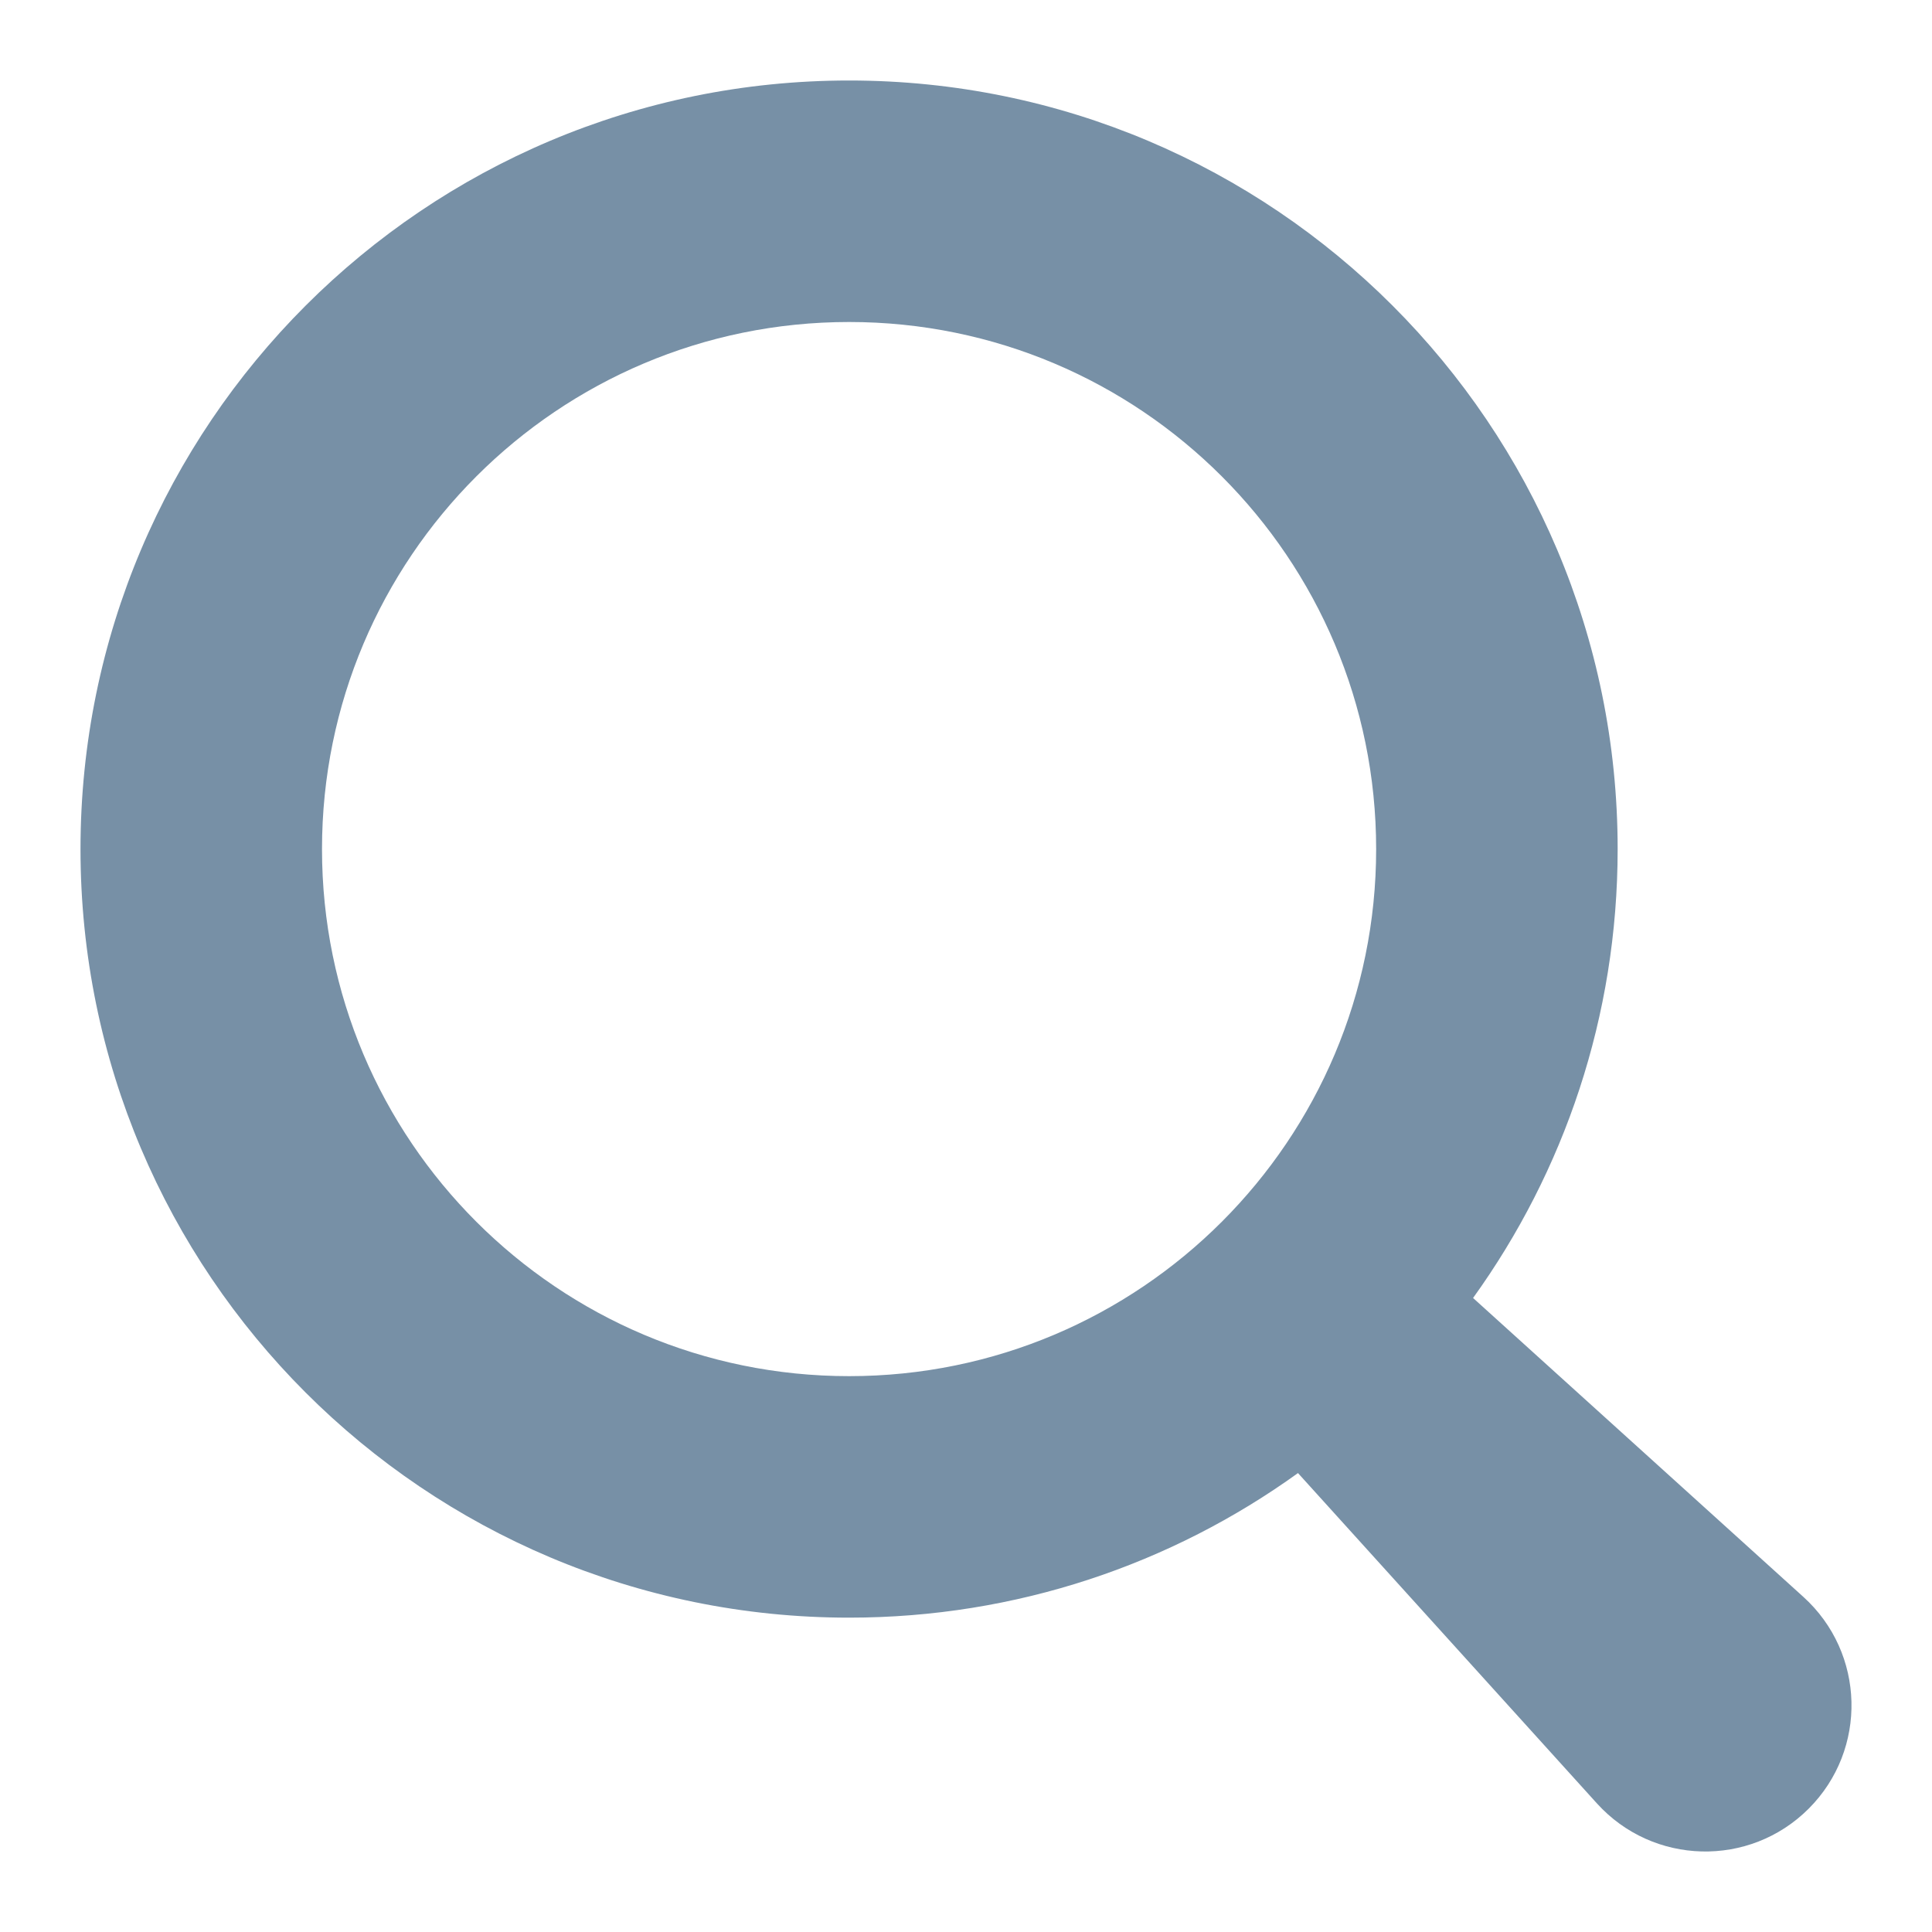
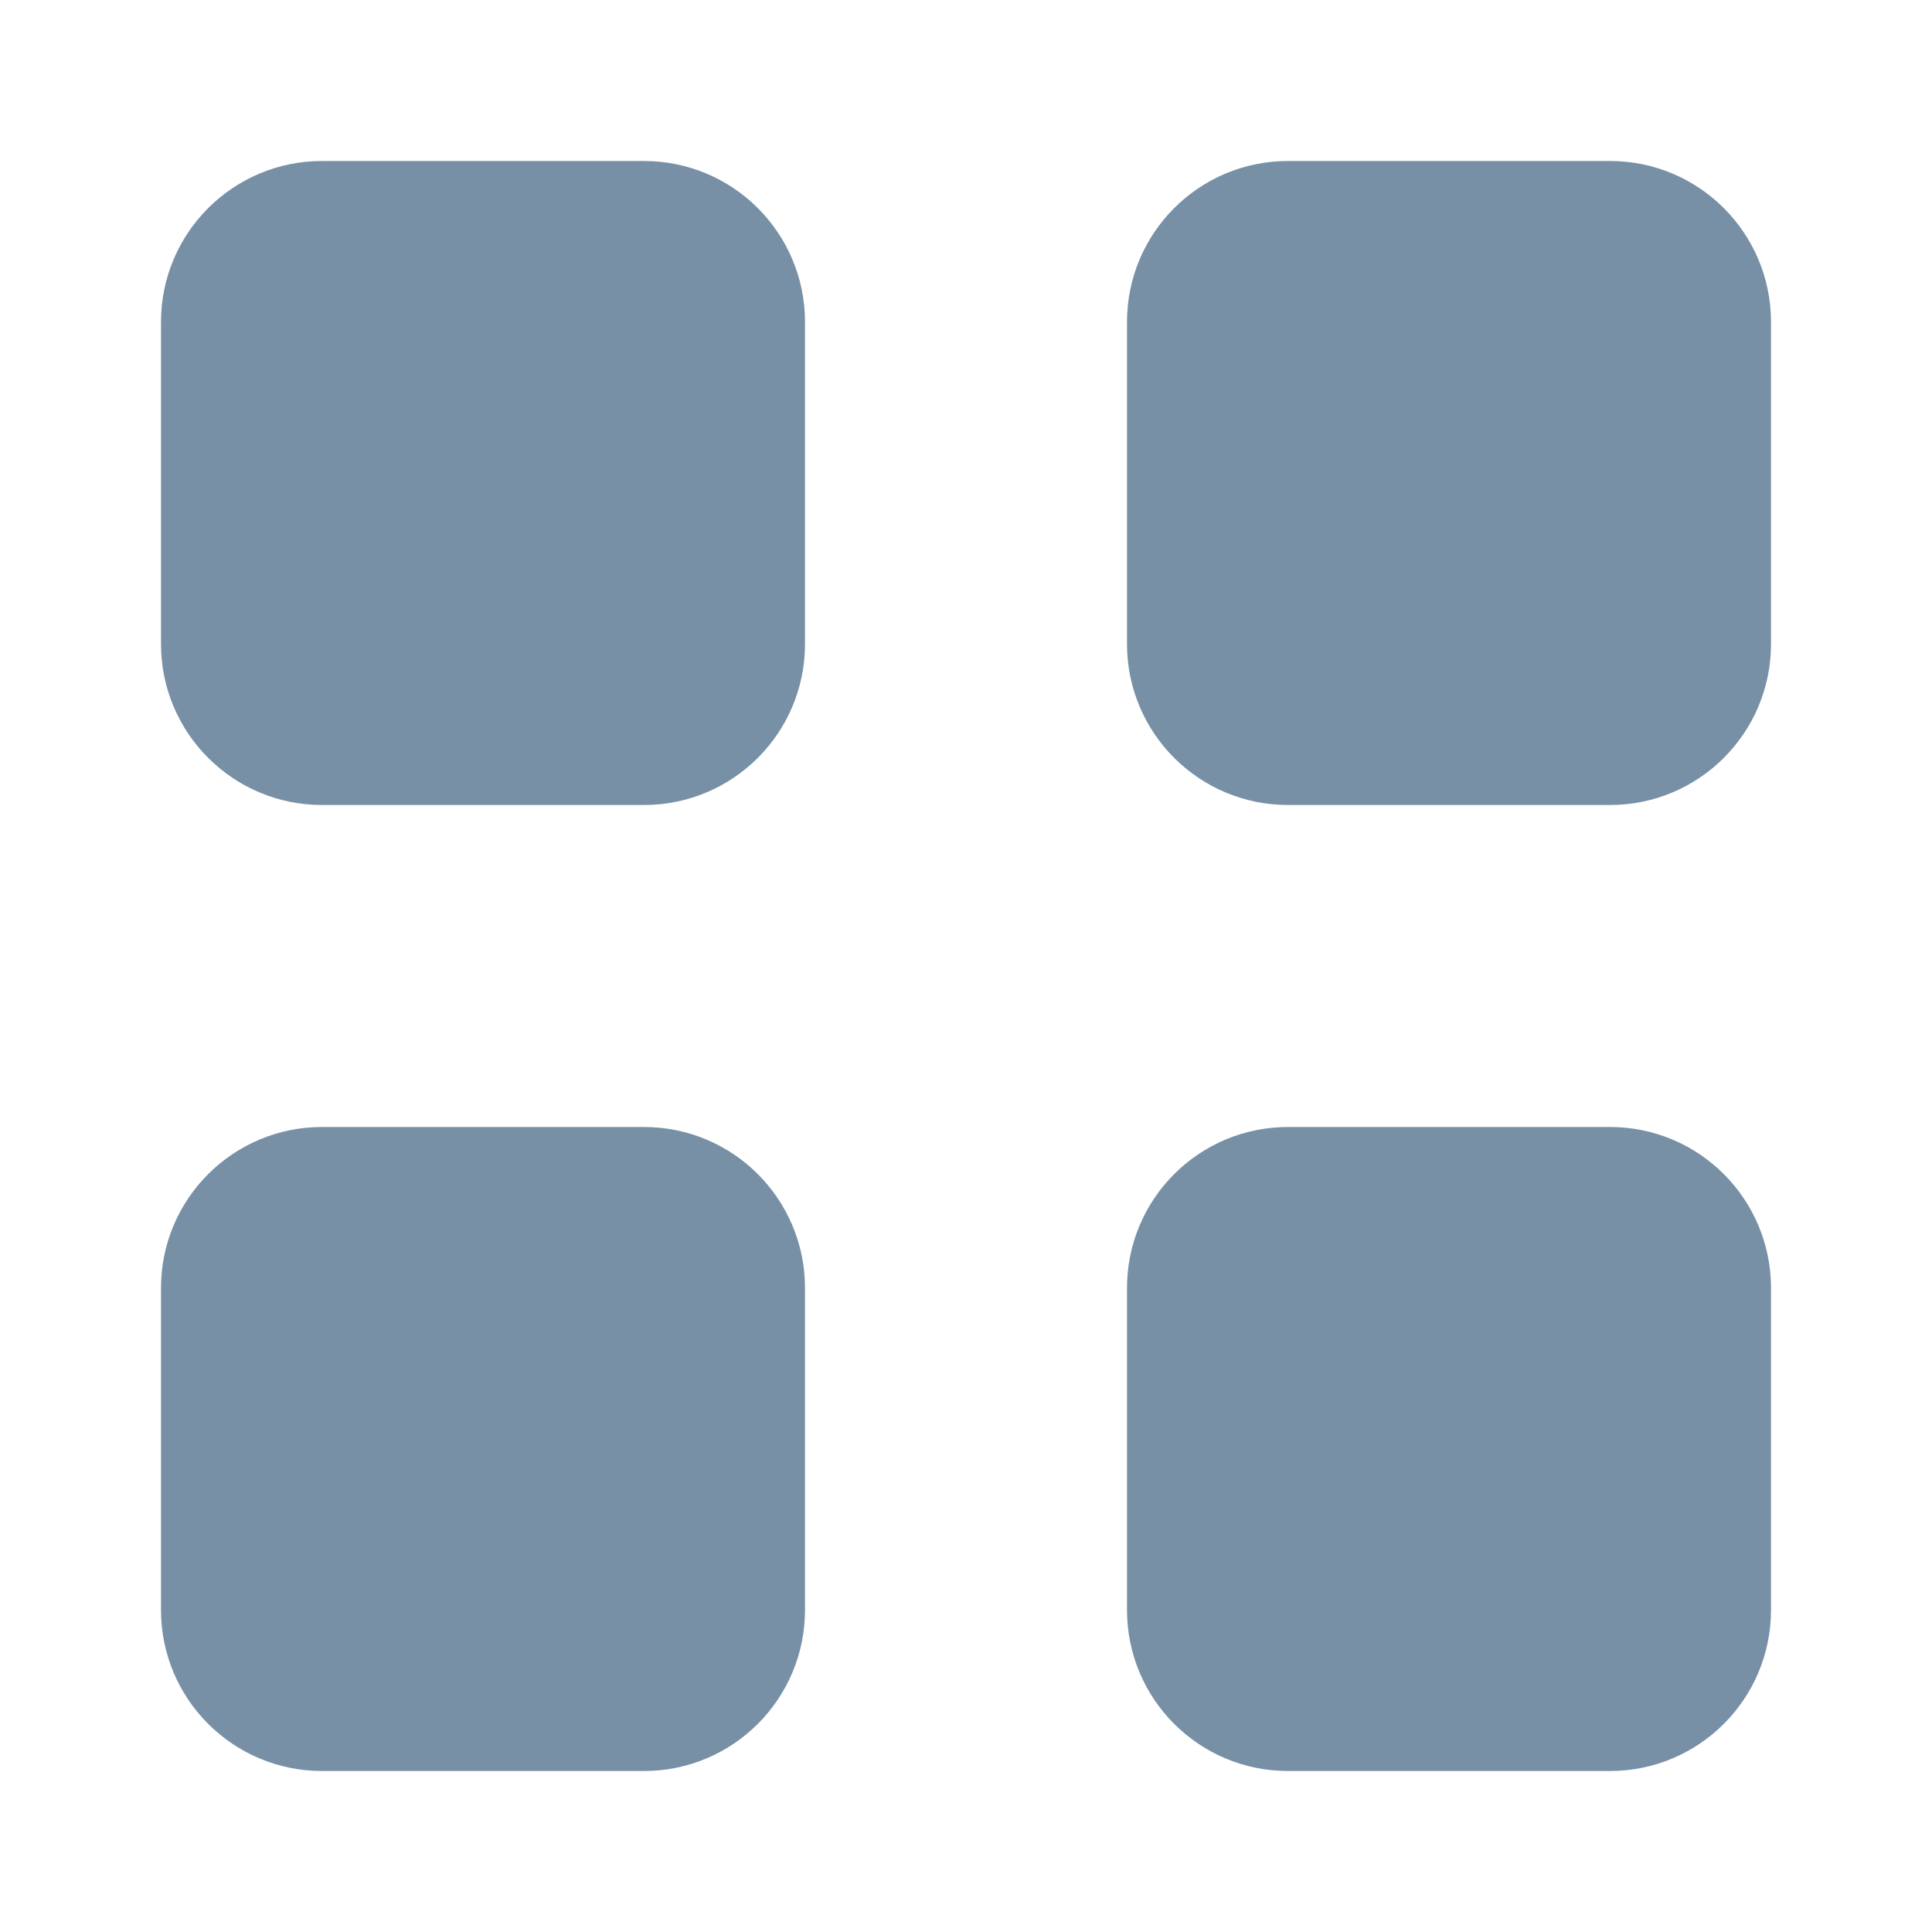
<svg xmlns="http://www.w3.org/2000/svg" width="24" height="24" viewBox="0 0 24 24" fill="#7790A6">
-   <path fill-rule="evenodd" clip-rule="evenodd" d="M17.095 10.548C17.095 14.164 14.164 17.095 10.548 17.095C6.931 17.095 4 14.164 4 10.548C4 6.931 6.931 4 10.548 4C14.164 4 17.095 6.931 17.095 10.548ZM16.124 18.299C14.555 19.429 12.629 20.095 10.548 20.095C5.275 20.095 1 15.821 1 10.548C1 5.275 5.275 1 10.548 1C15.821 1 20.095 5.275 20.095 10.548C20.095 12.629 19.429 14.555 18.299 16.124L22.402 19.837C23.172 20.534 23.203 21.733 22.468 22.468C21.733 23.203 20.534 23.172 19.837 22.402L16.124 18.299Z" />
+   <path fill-rule="evenodd" clip-rule="evenodd" d="M4 2C2.895 2 2 2.895 2 4V8C2 9.105 2.895 10 4 10H8C9.105 10 10 9.105 10 8V4C10 2.895 9.105 2 8 2H4ZM4 14C2.895 14 2 14.895 2 16V20C2 21.105 2.895 22 4 22H8C9.105 22 10 21.105 10 20V16C10 14.895 9.105 14 8 14H4ZM14 4C14 2.895 14.895 2 16 2H20C21.105 2 22 2.895 22 4V8C22 9.105 21.105 10 20 10H16C14.895 10 14 9.105 14 8V4ZM16 14C14.895 14 14 14.895 14 16V20C14 21.105 14.895 22 16 22H20C21.105 22 22 21.105 22 20V16C22 14.895 21.105 14 20 14H16Z" />
</svg>
